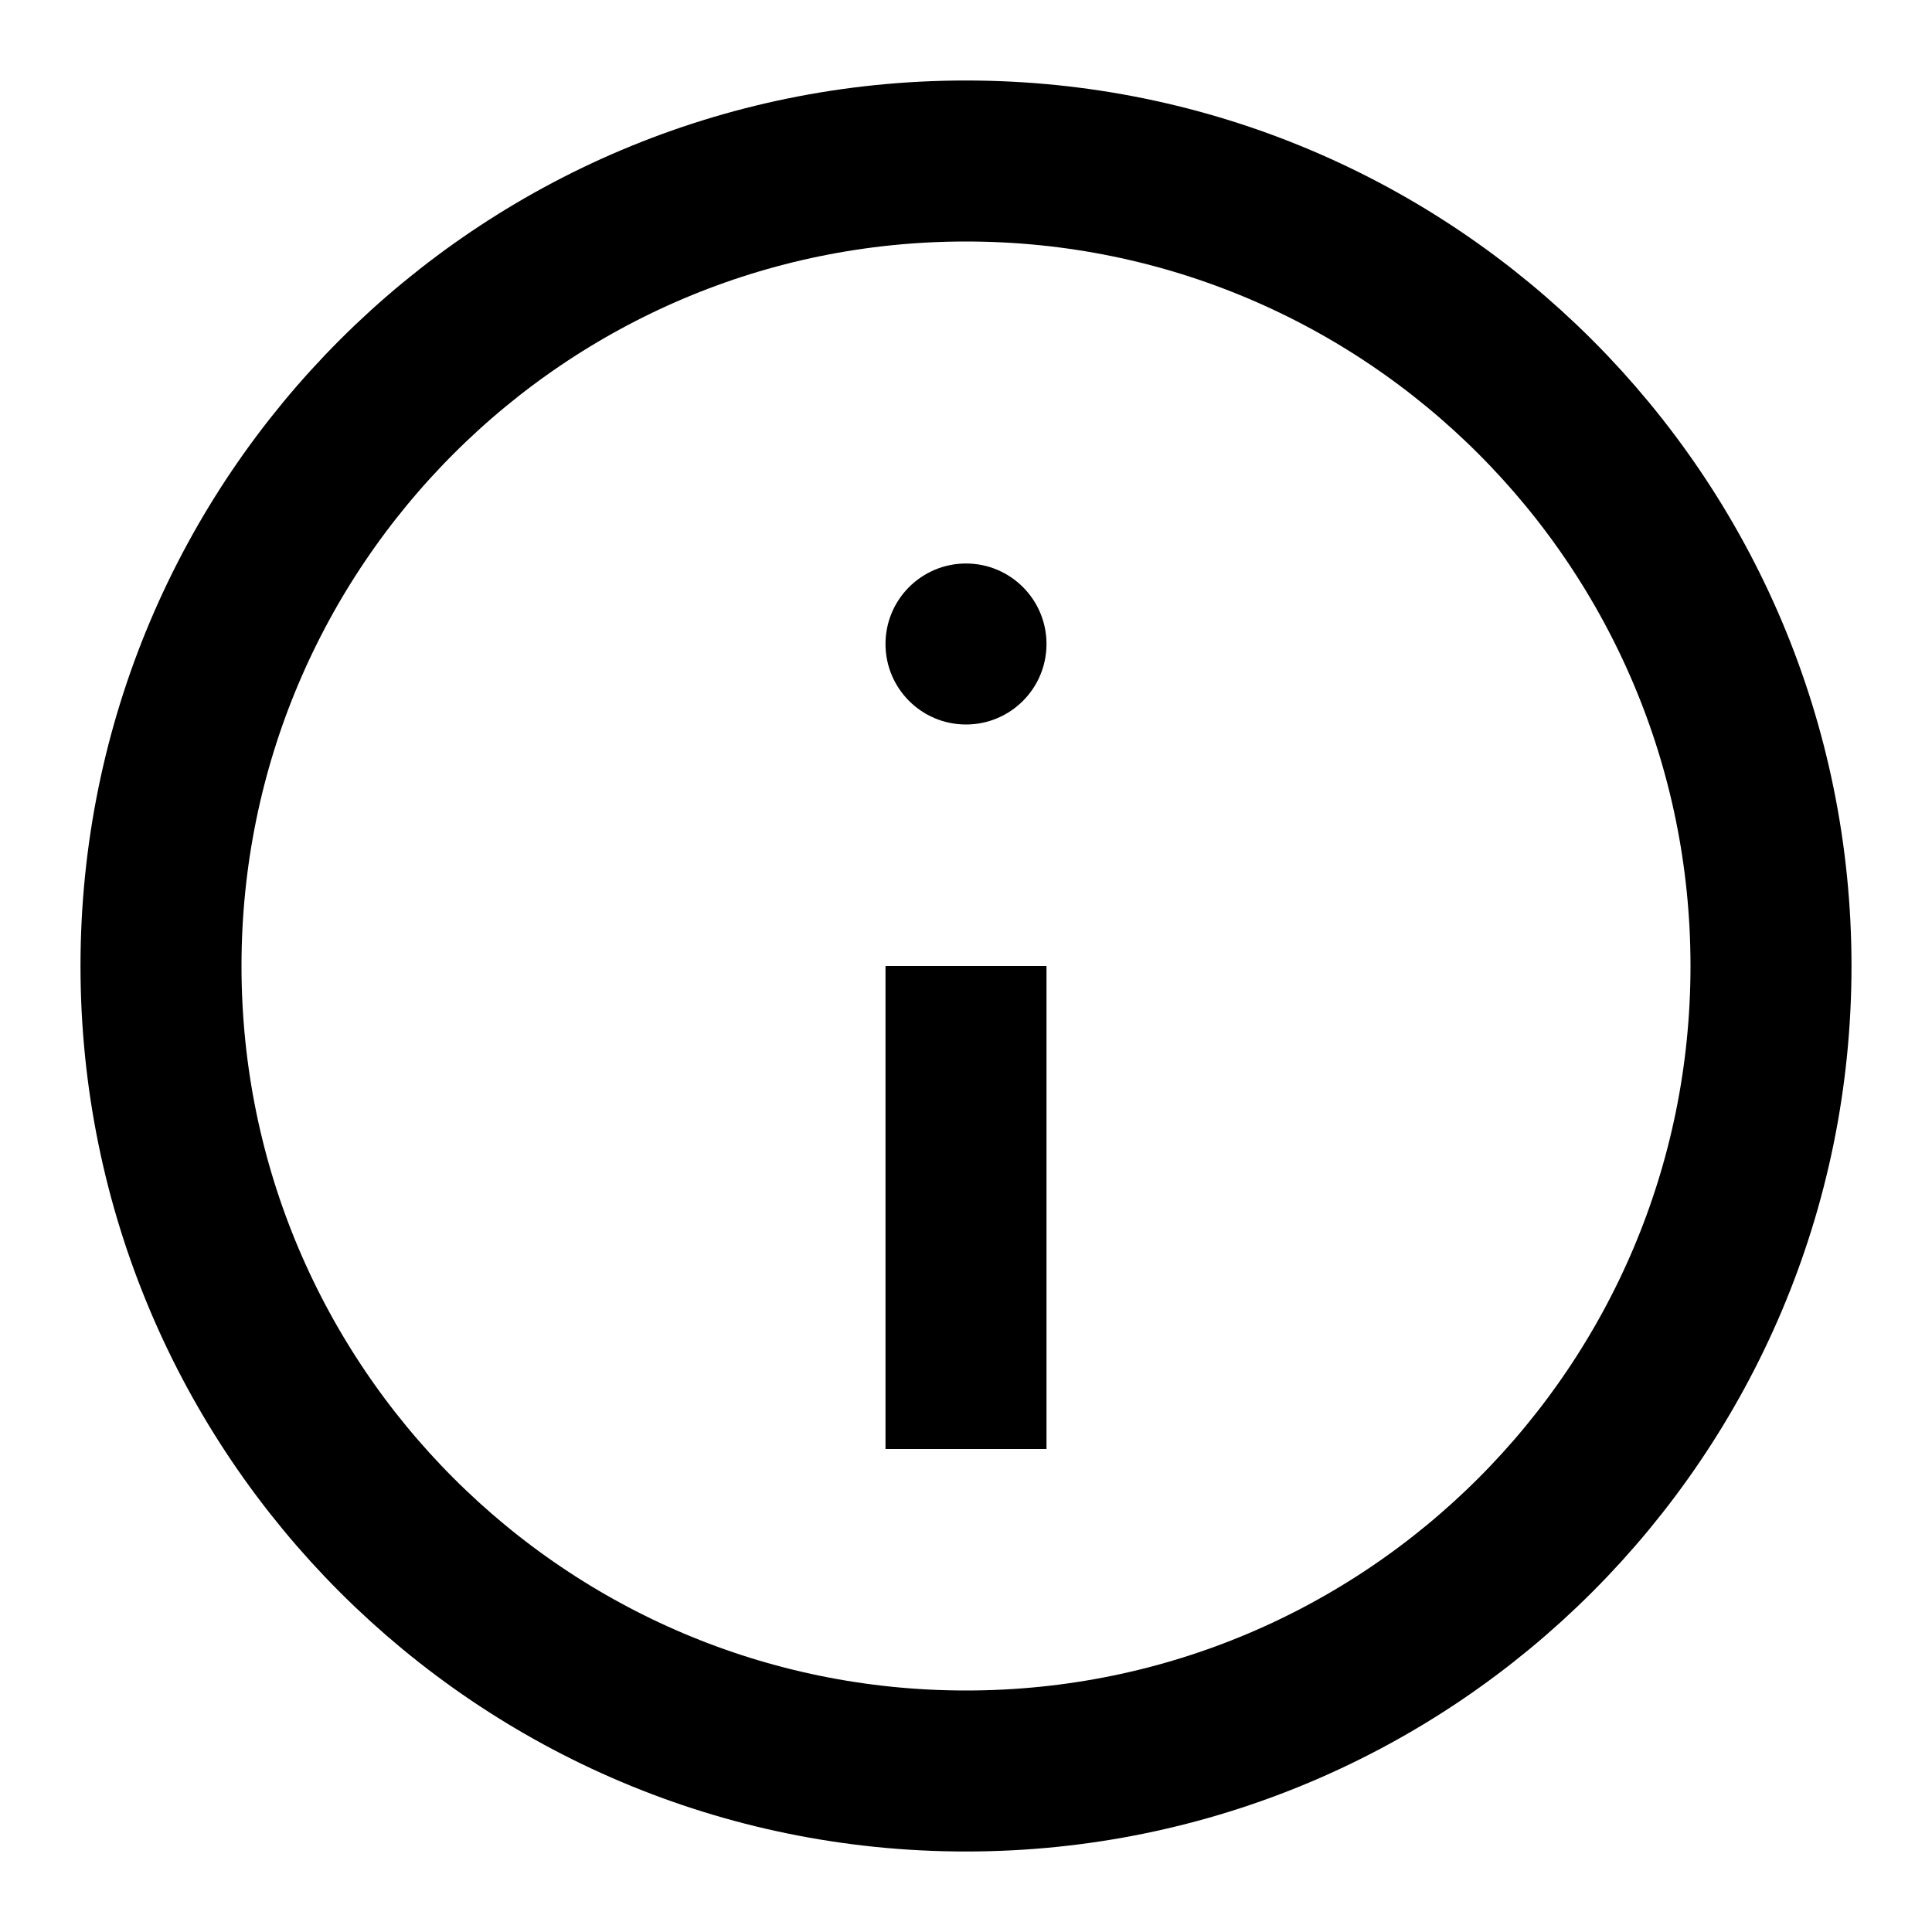
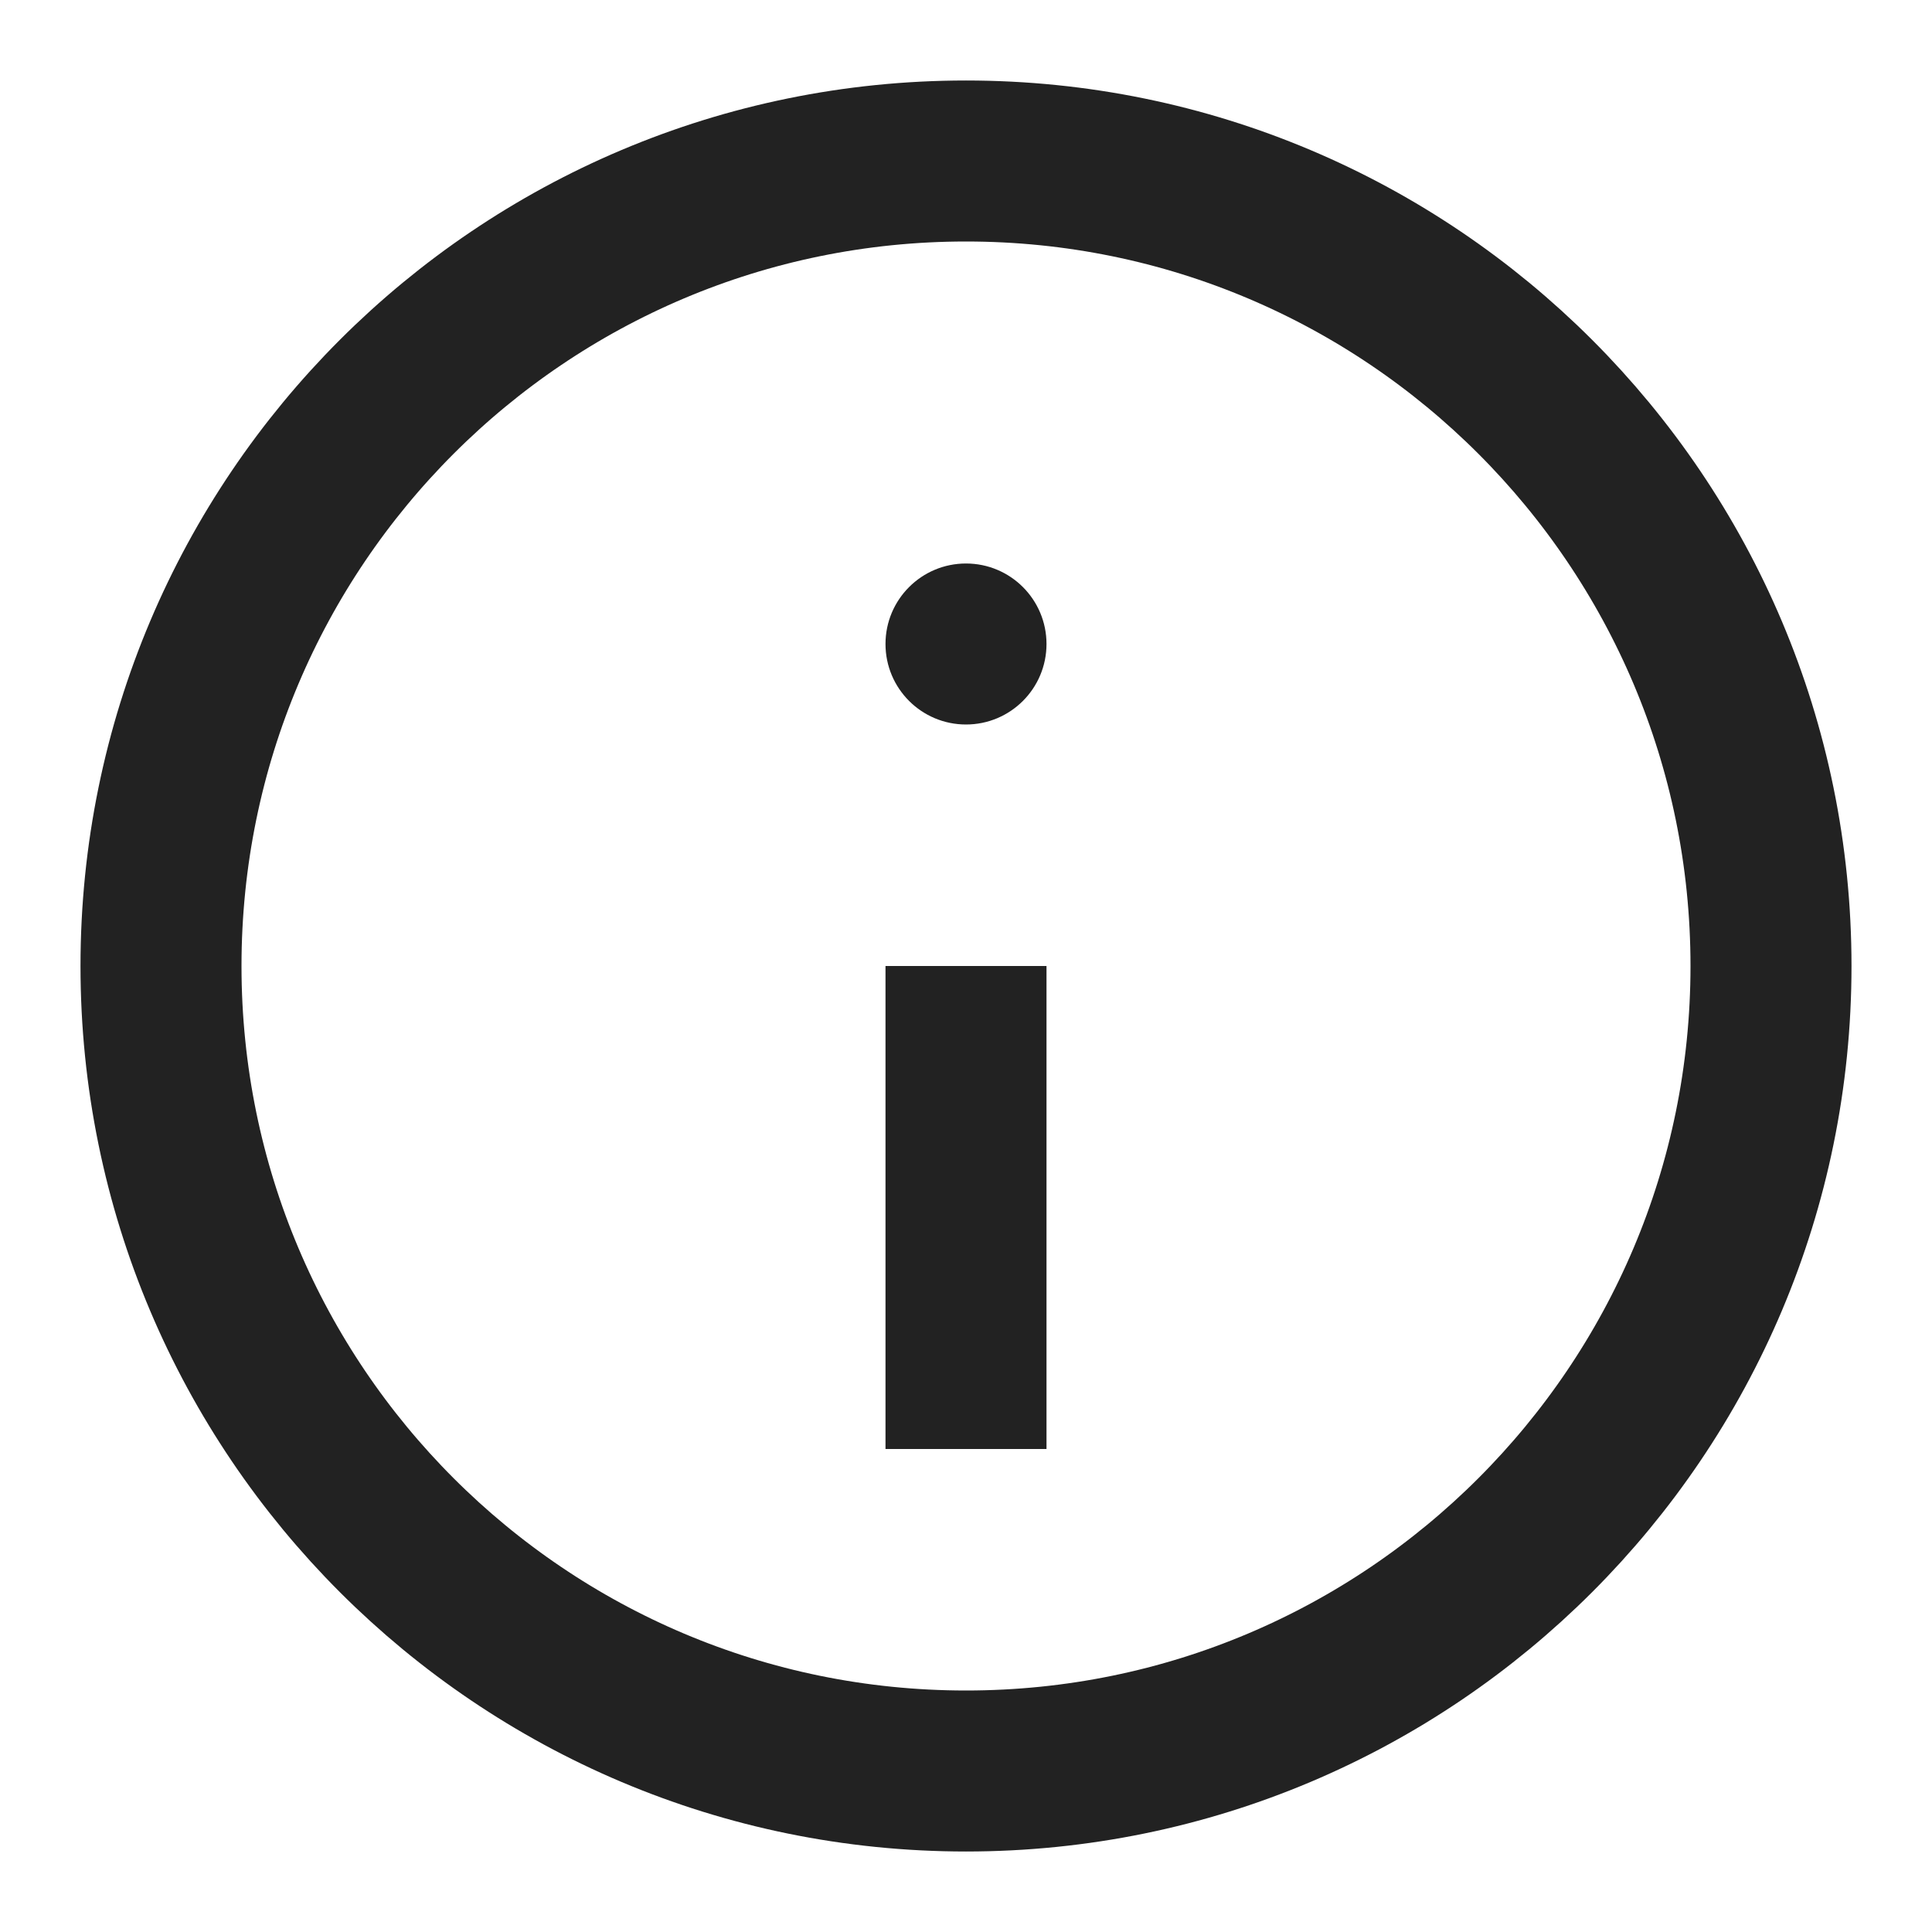
<svg xmlns="http://www.w3.org/2000/svg" width="24" height="24" viewBox="0 0 24 24">
-   <circle cx="12" cy="12" r="10" fill="none" stroke="#000000" stroke-width="2" />
-   <circle cx="12" cy="8" r="1" fill="#000000" />
-   <path fill="none" stroke="#000000" stroke-width="2" d="M12 12v6" />
+   <circle cx="12" cy="12" r="10" fill="none" stroke="#222222" stroke-width="2" />
+   <circle cx="12" cy="8" r="1" fill="#222222" />
+   <path fill="none" stroke="#222222" stroke-width="2" d="M12 12v6" />
</svg>
